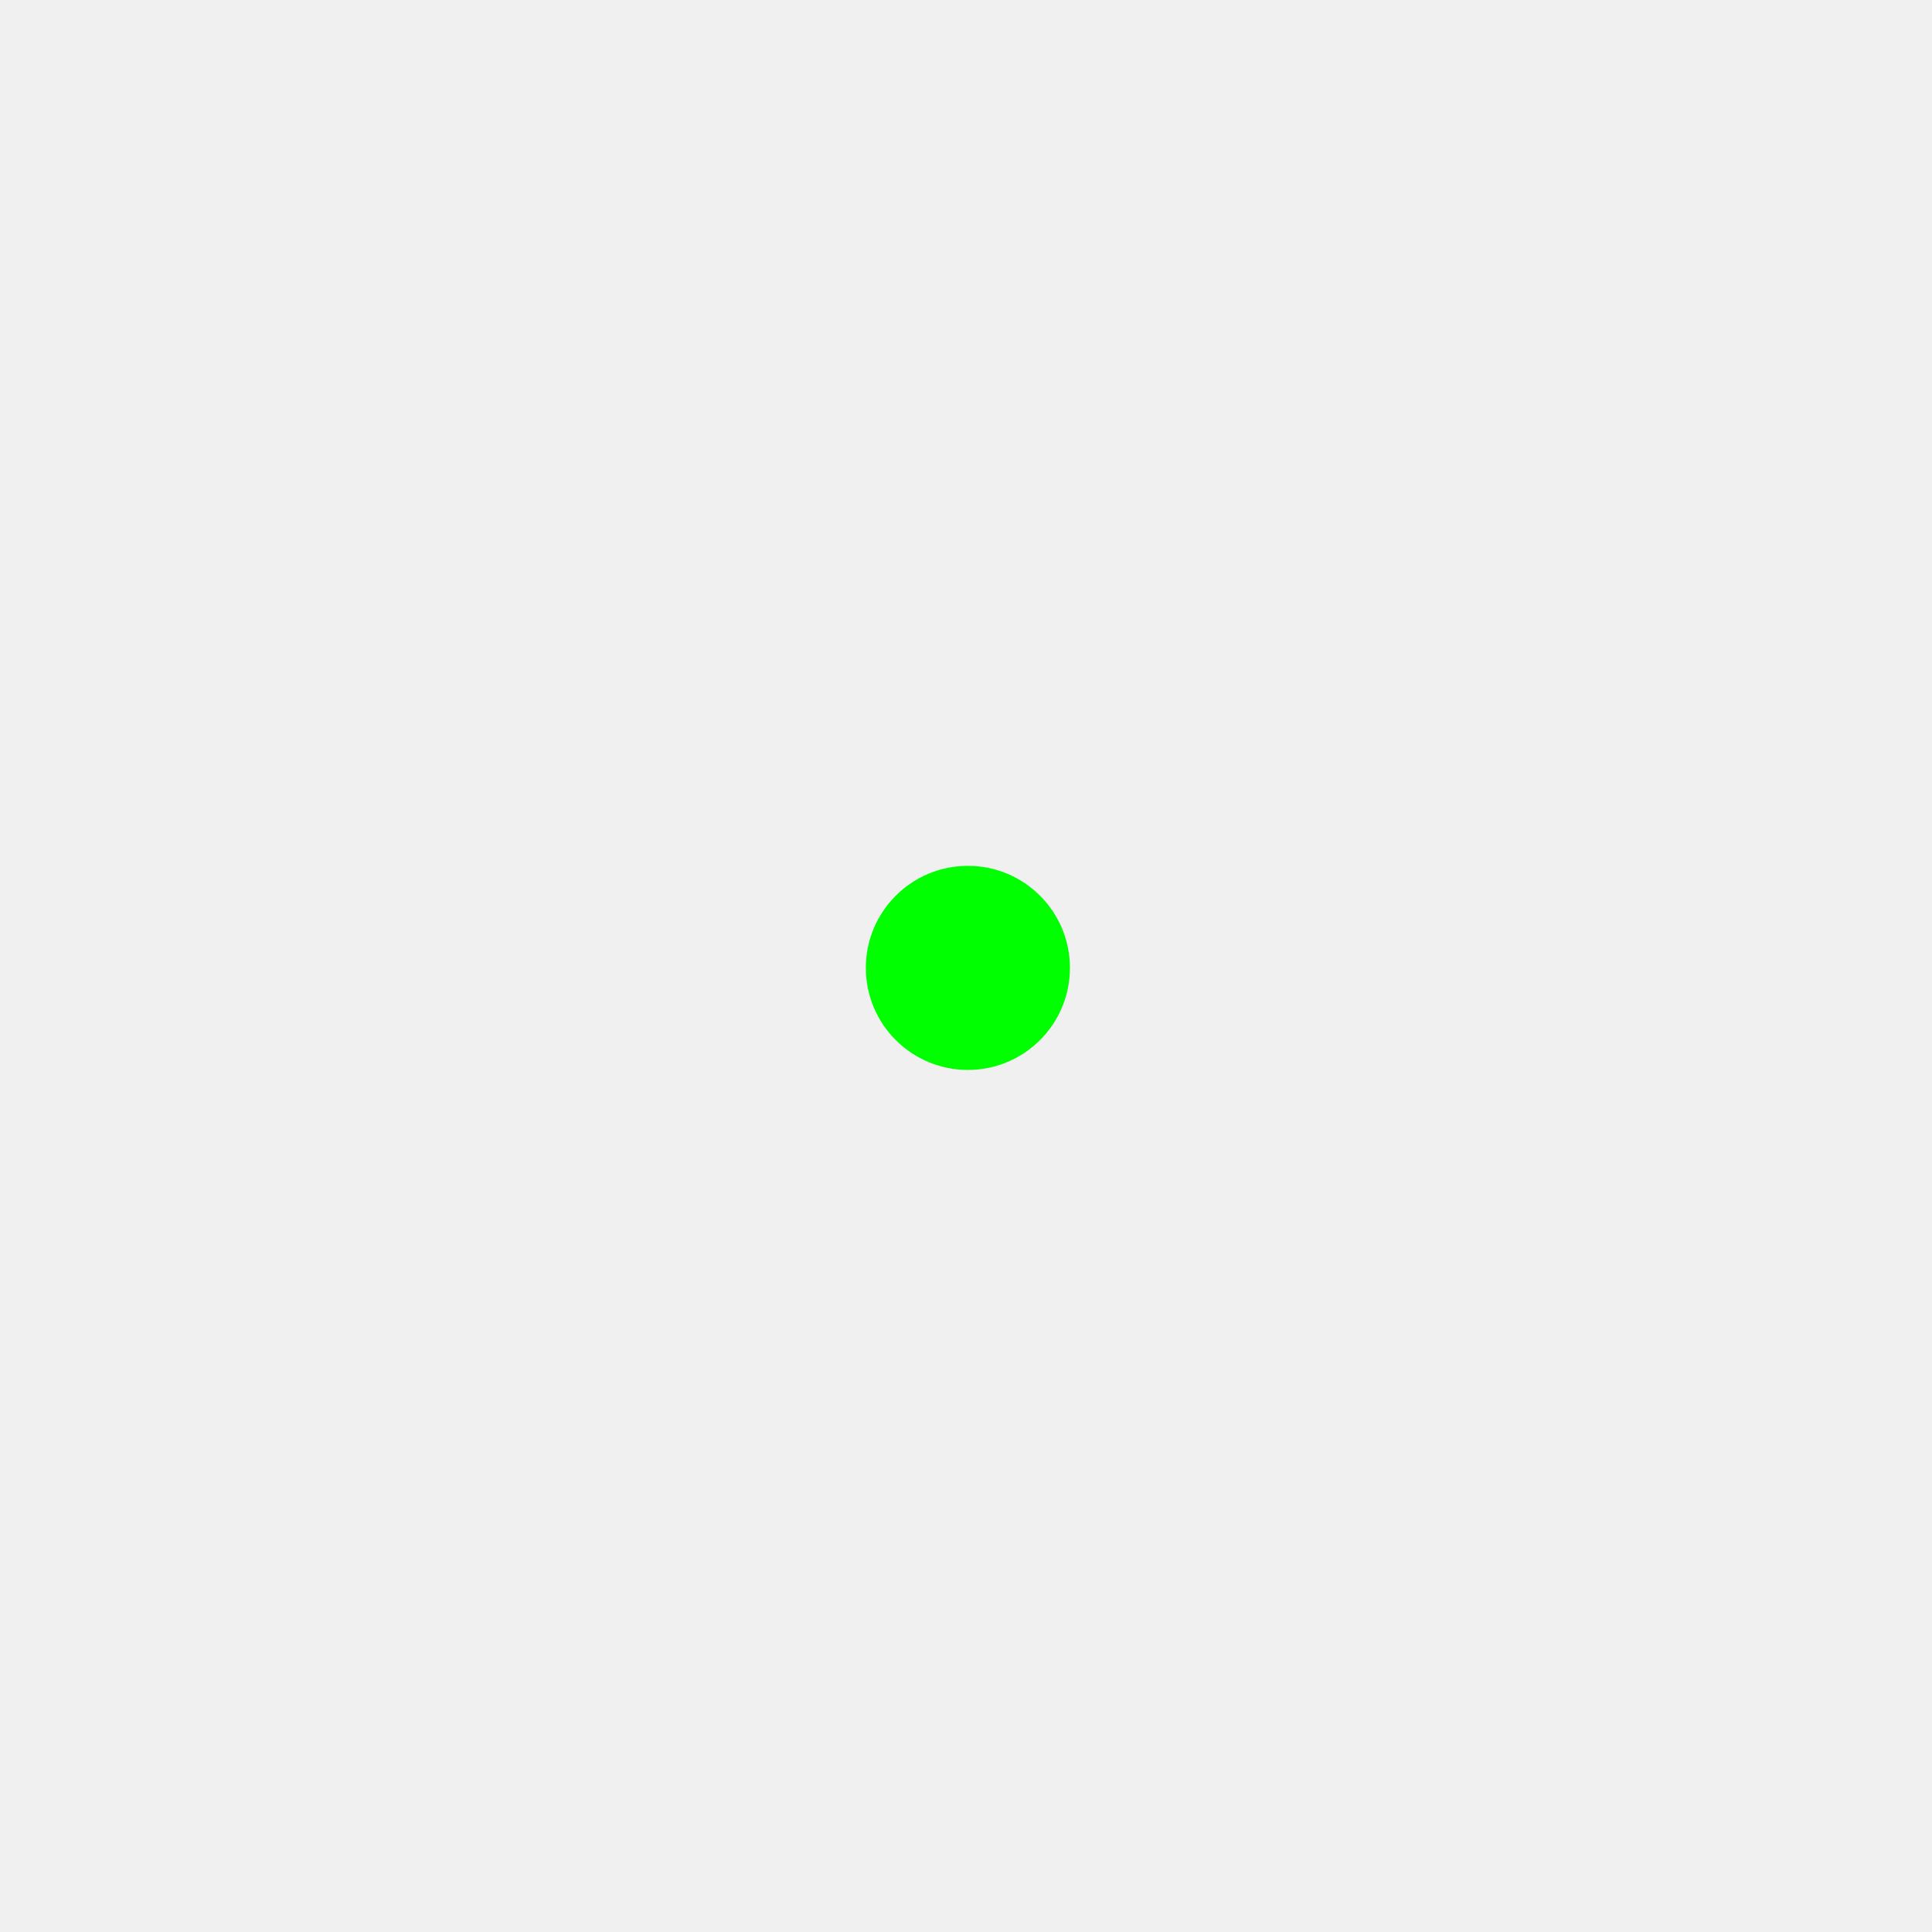
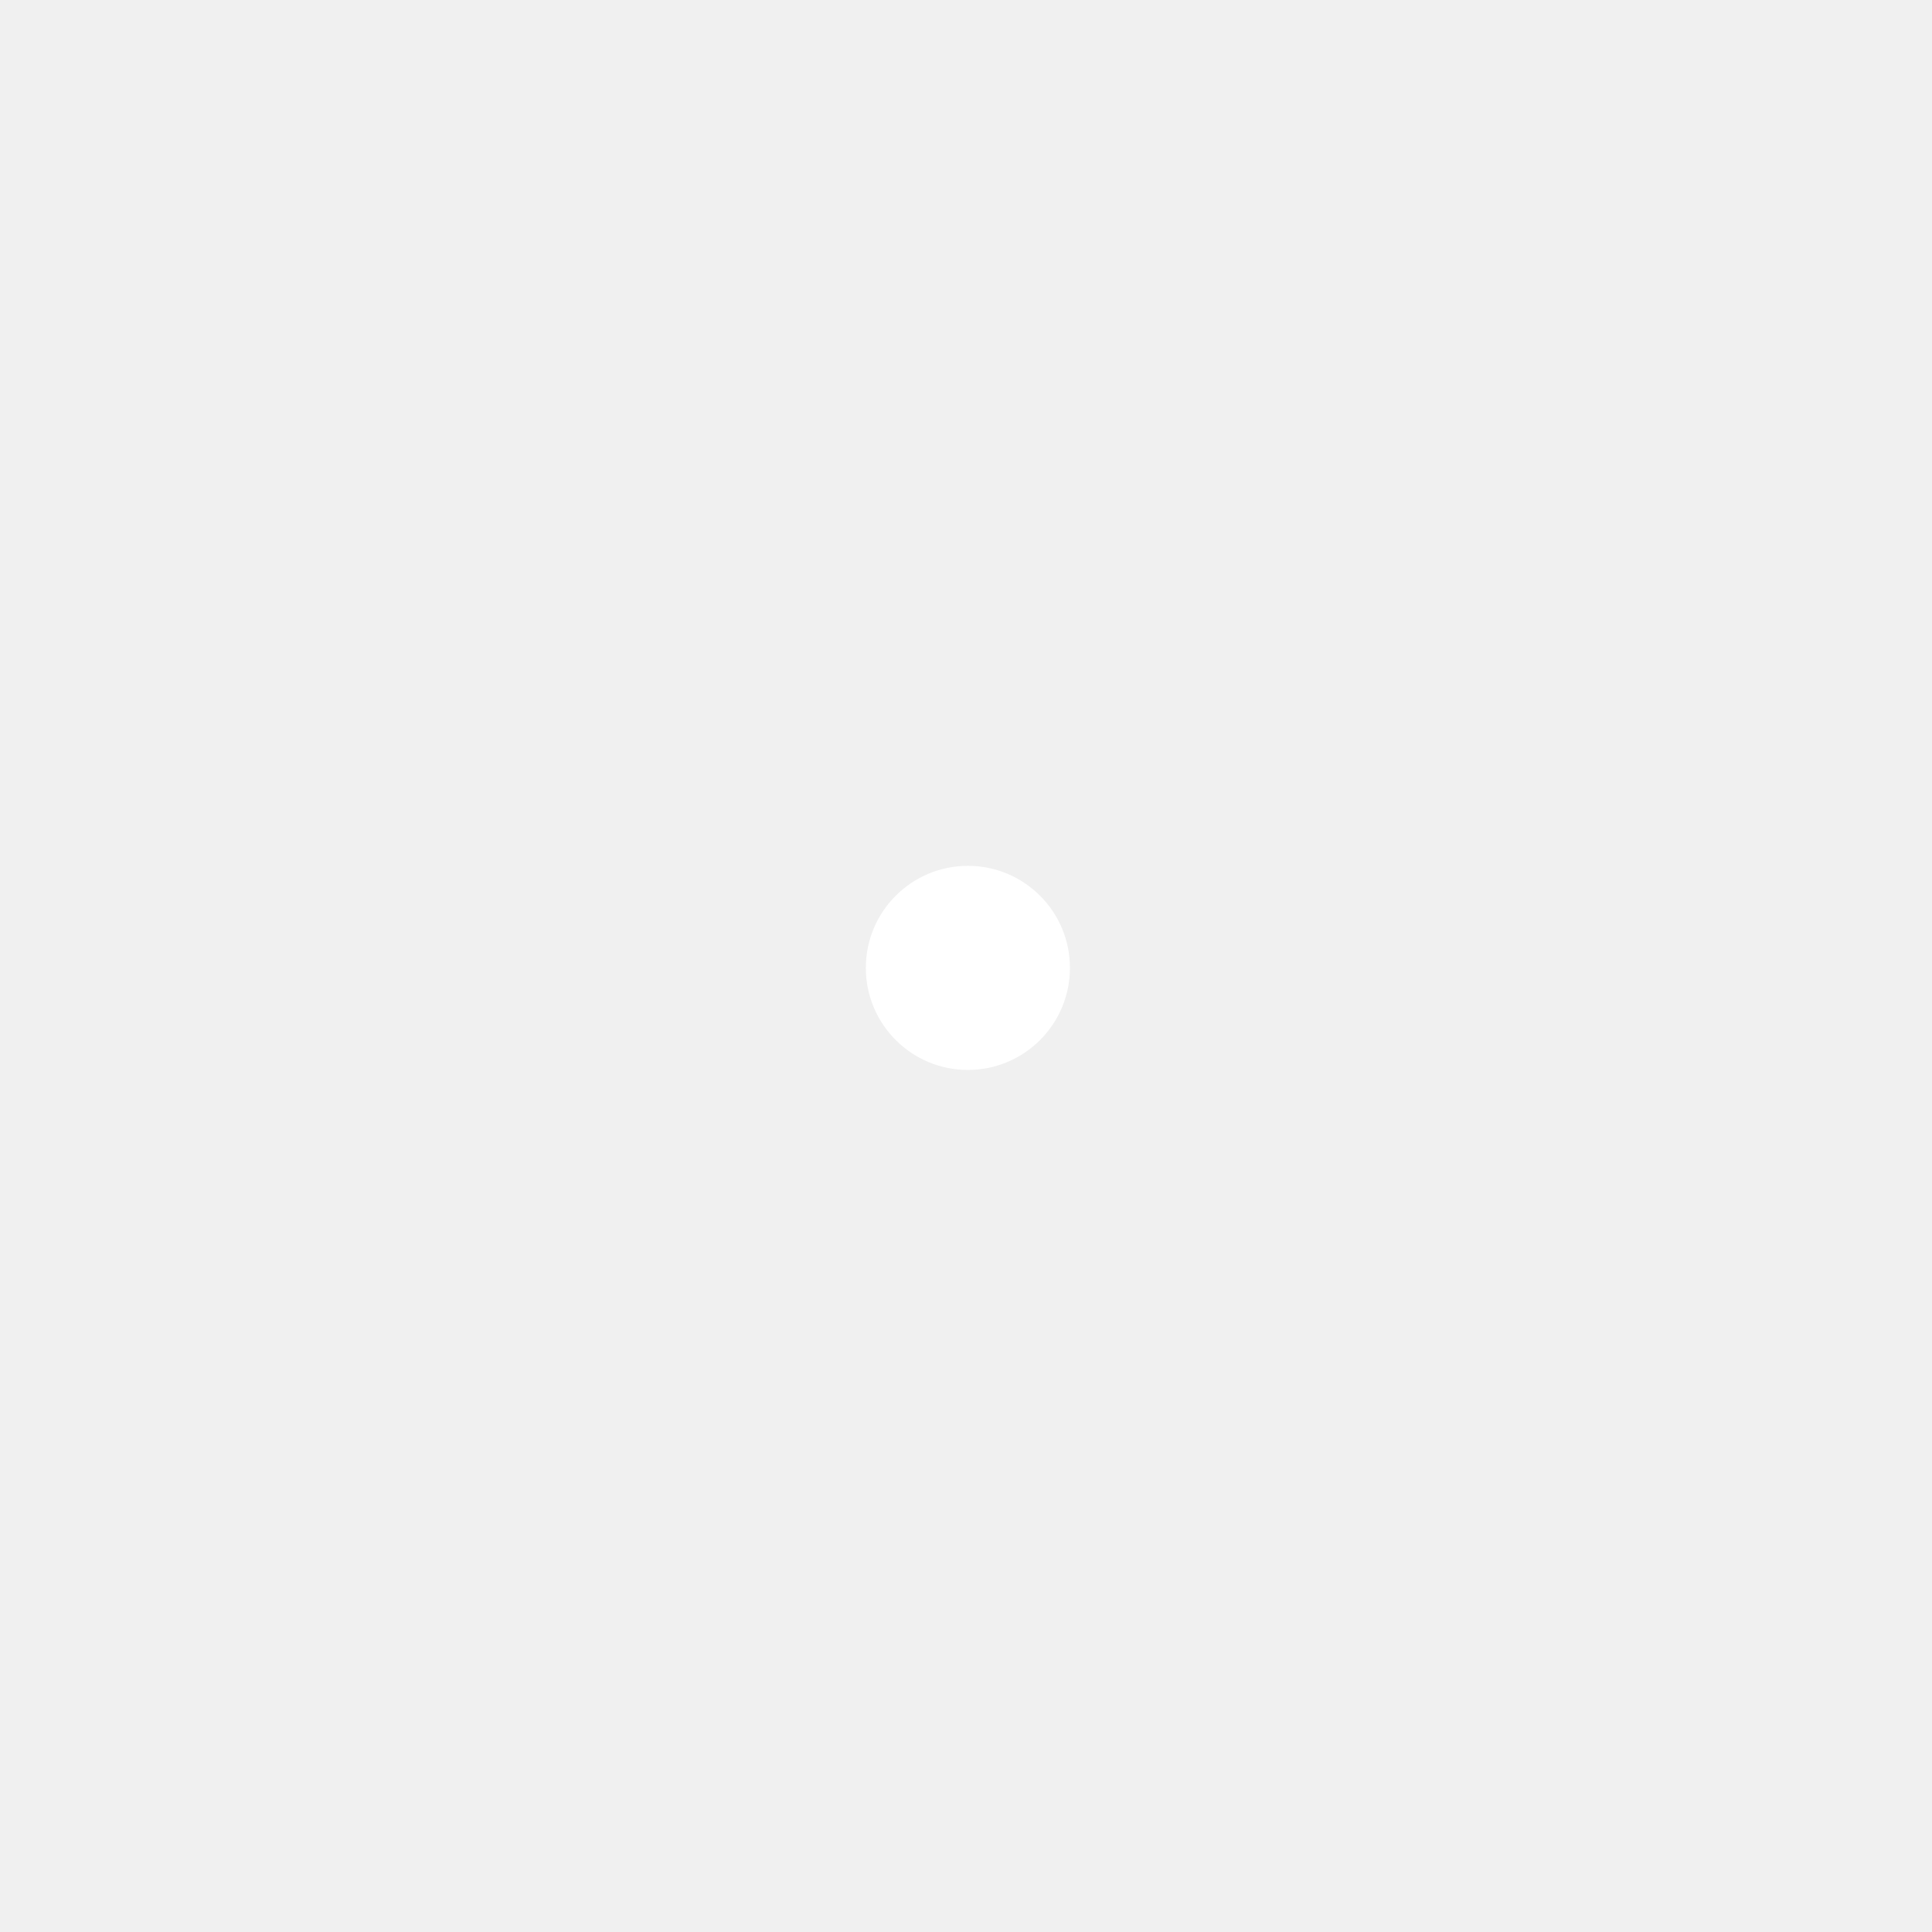
- <svg xmlns="http://www.w3.org/2000/svg" width="1024" height="1024">
-   <defs>
-     <style>.cls-1{fill:#fff;}.cls-2{fill:#dde9f3;}.cls-3{fill:#c8d3dc;}.cls-4{fill:#b1bac2;}.cls-5{fill:#9ba2aa;}.cls-6{fill:#838a90;}.cls-7{fill:#6d7277;}.cls-8{fill:#575b5e;}.cls-9{fill:#3f4245;}</style>
+ <svg xmlns="http://www.w3.org/2000/svg" width="1024" height="1024" version="1.1" id="svg915">
+   <defs id="defs901">
+     <style id="style899">.cls-1{fill:#fff;}.cls-2{fill:#dde9f3;}.cls-3{fill:#c8d3dc;}.cls-4{fill:#b1bac2;}.cls-5{fill:#9ba2aa;}.cls-6{fill:#838a90;}.cls-7{fill:#6d7277;}.cls-8{fill:#575b5e;}.cls-9{fill:#3f4245;}</style>
  </defs>
-   <g>
+   <g id="g908">
    <rect fill="none" id="canvas_background" height="402" width="582" y="-1" x="-1" />
  </g>
-   <g>
-     <circle fill="#00ff00" id="svg_10" r="54.09" cy="513" cx="513" />
+   <g id="g913" style="fill:#ffffff;fill-opacity:1">
+     <circle fill="#00ff00" id="svg_10" r="54.09" cy="513" cx="513" style="fill:#ffffff;fill-opacity:1" />
  </g>
</svg>
